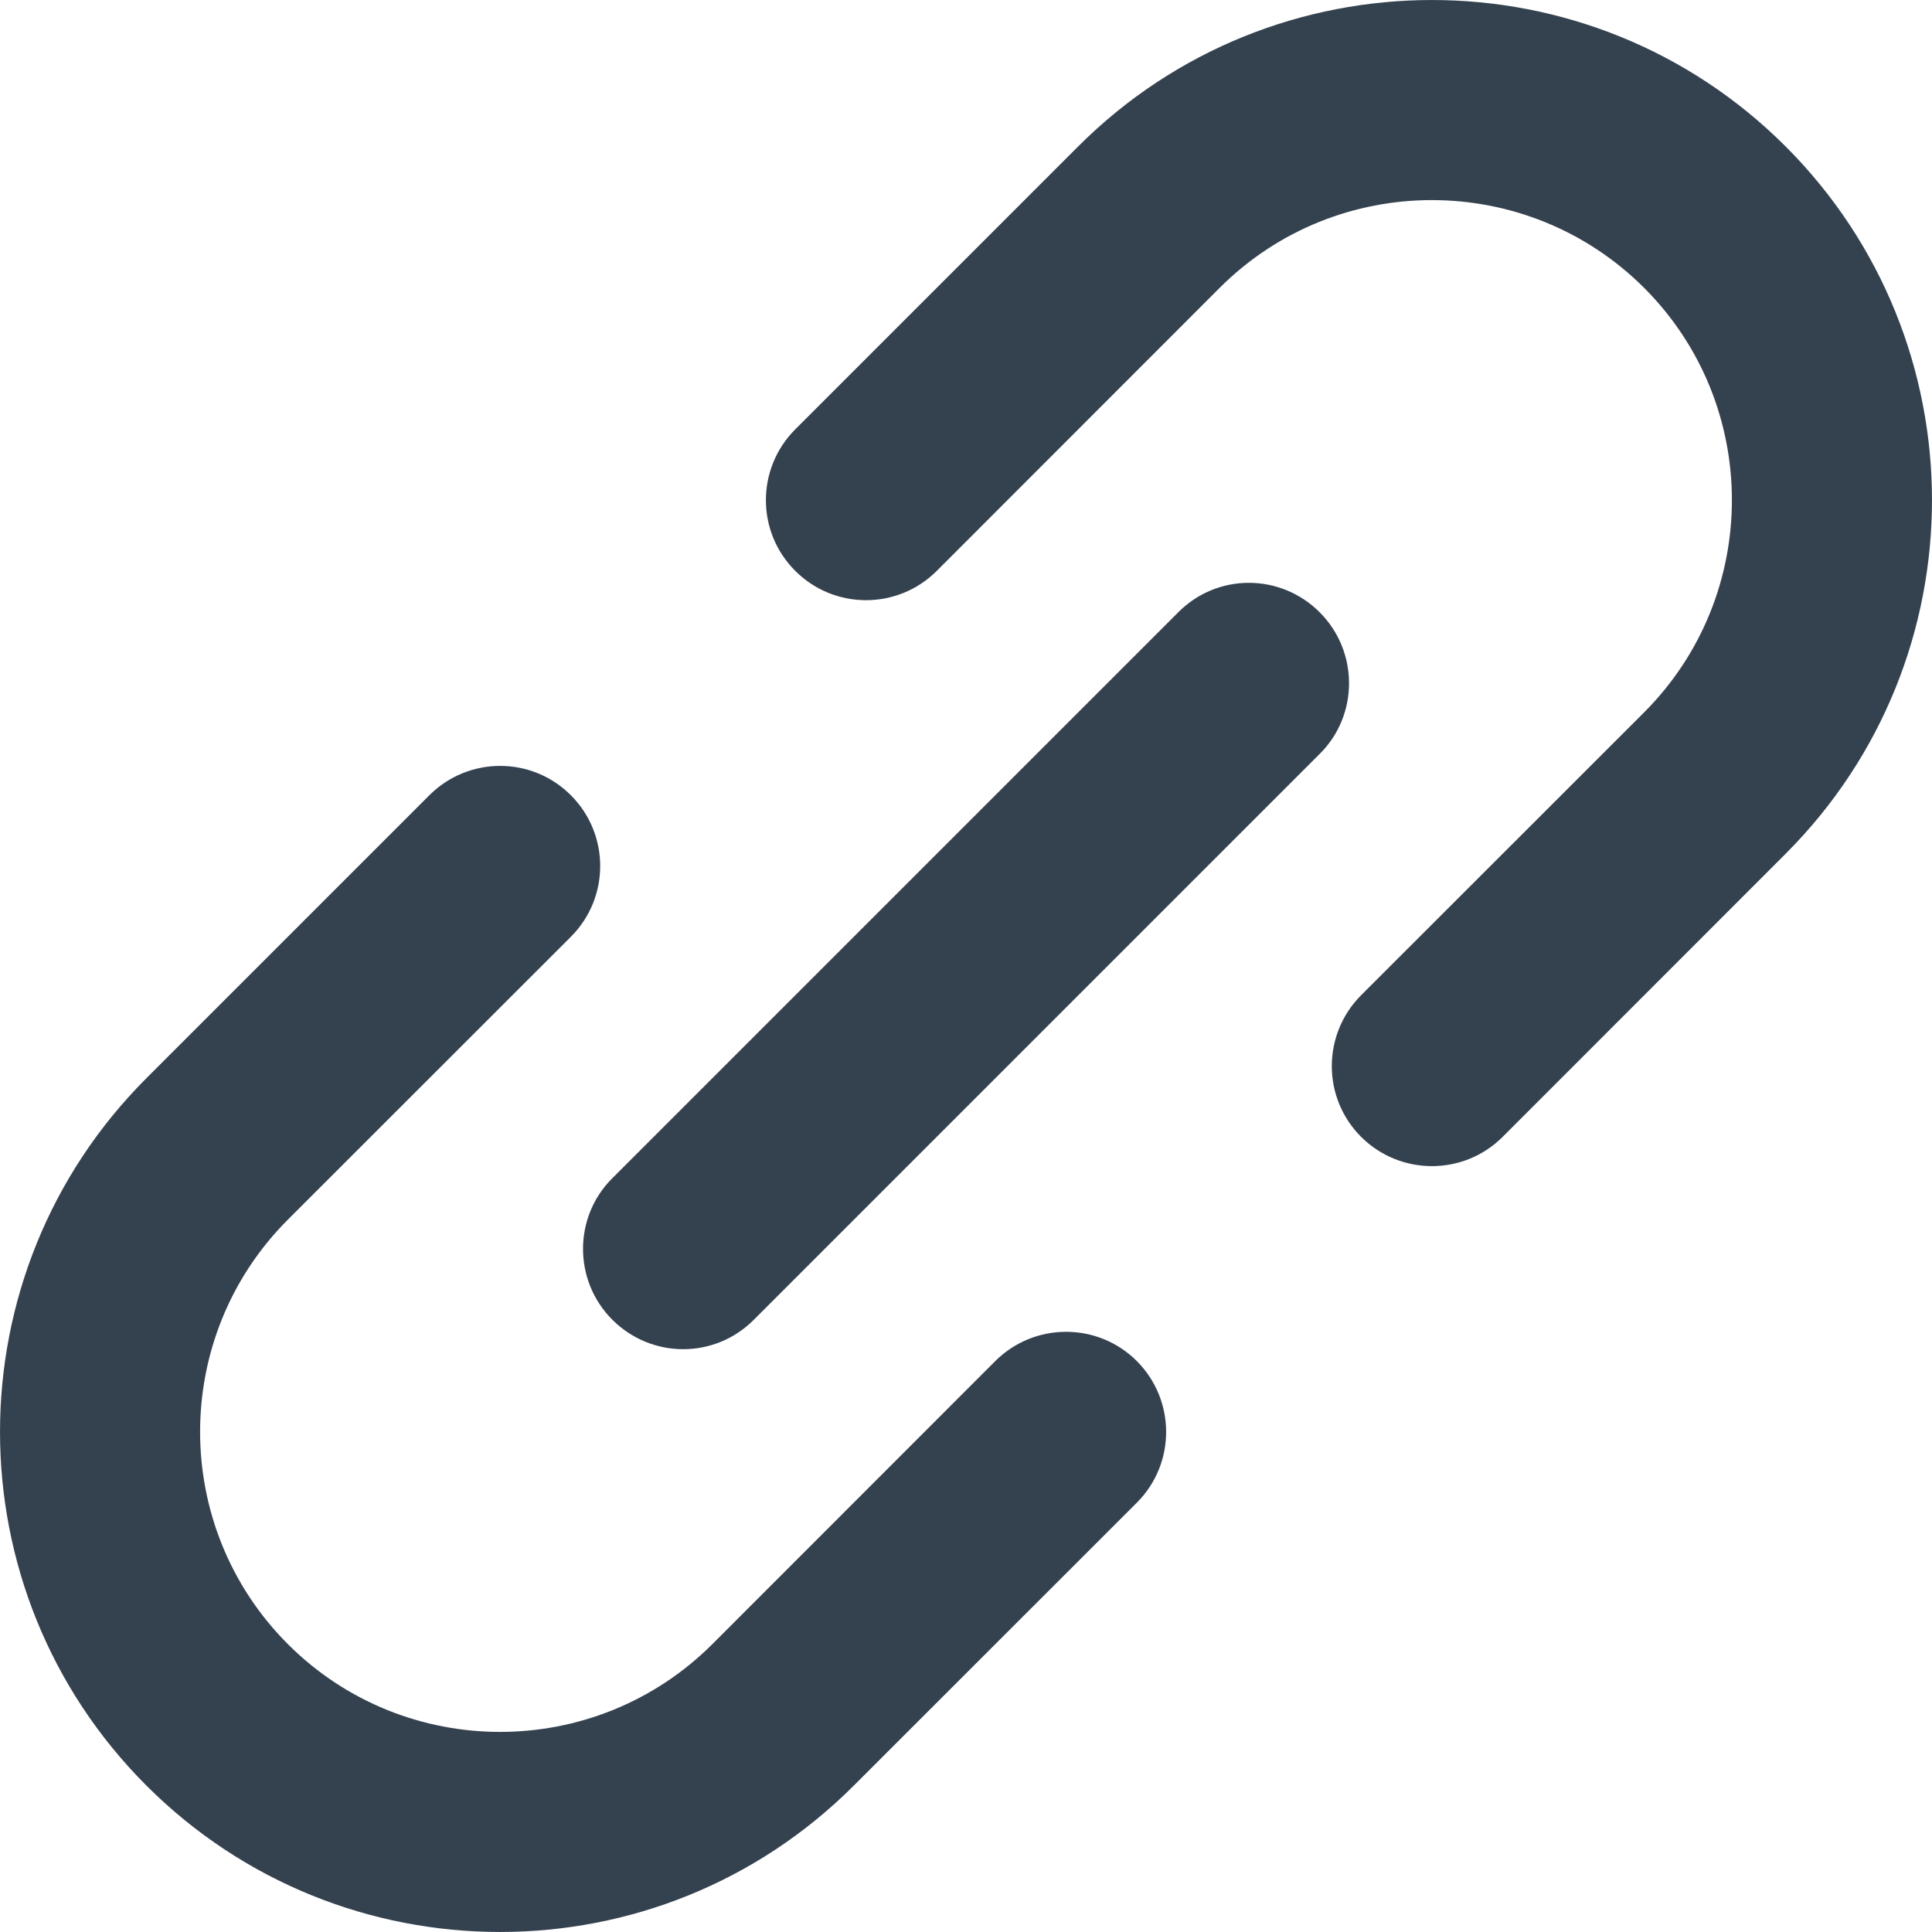
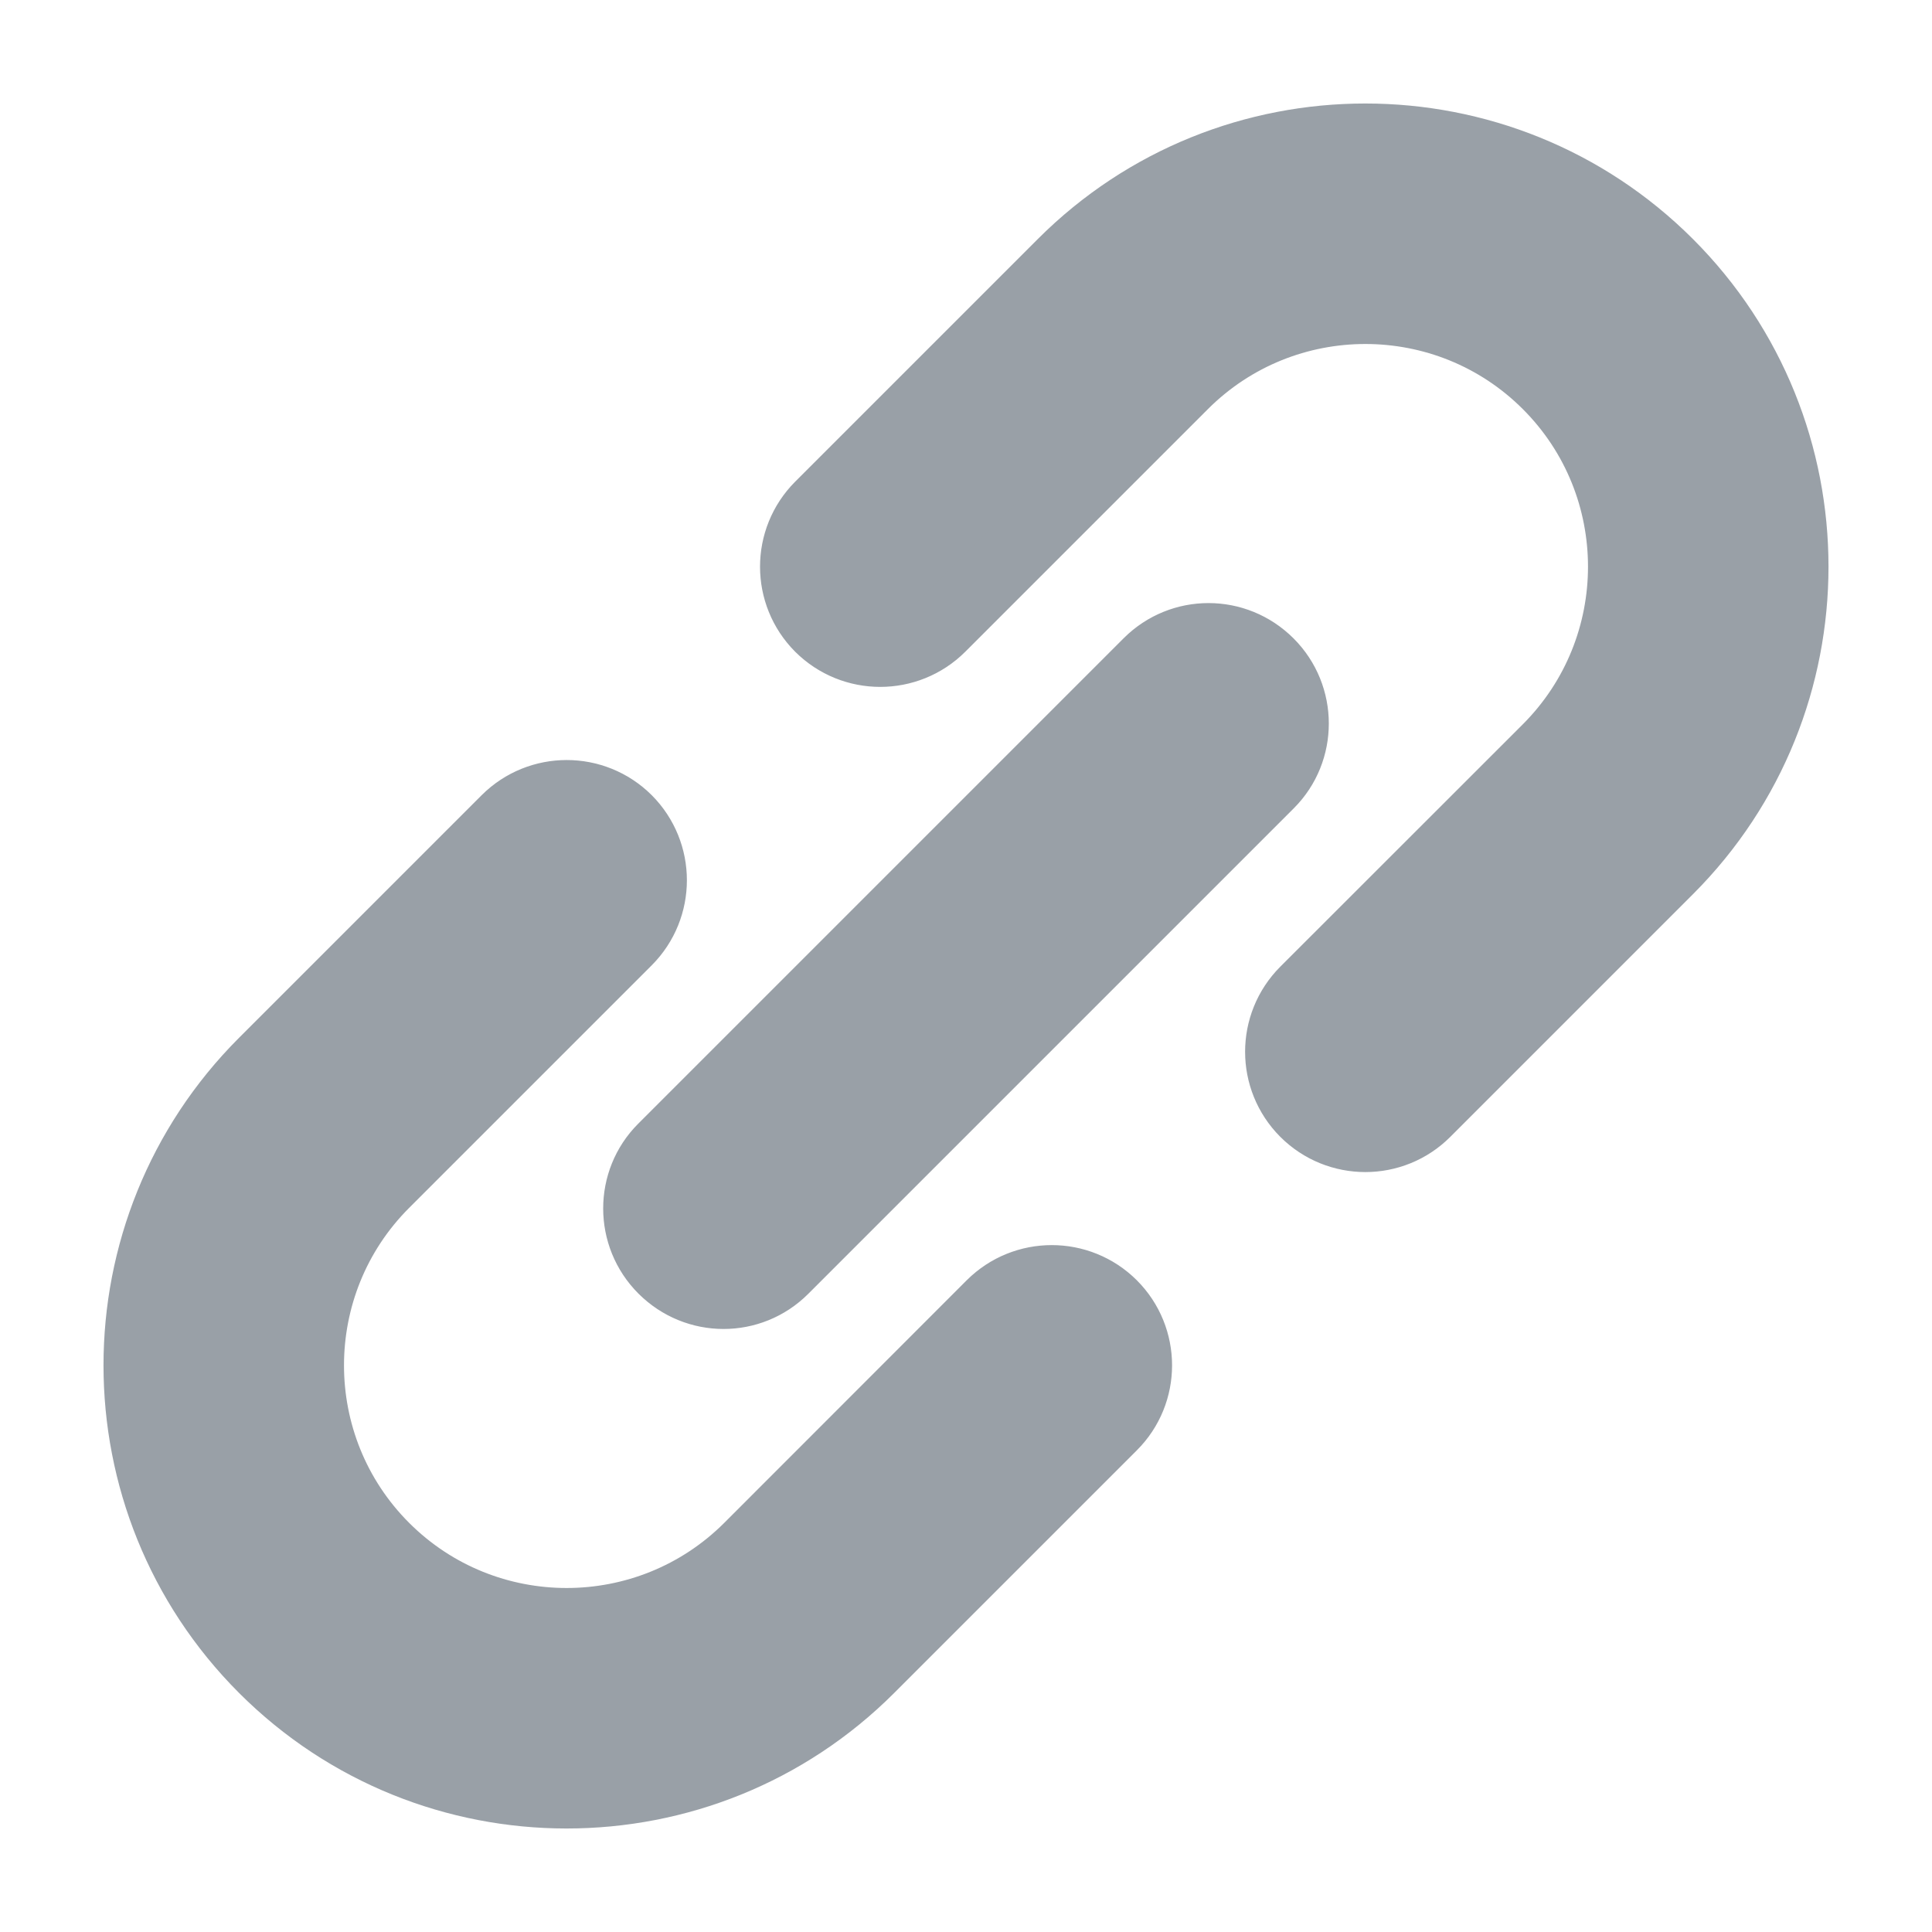
<svg xmlns="http://www.w3.org/2000/svg" width="14px" height="14px" viewBox="0 0 14 14" version="1.1">
-   <g id="Post-commenting" stroke="none" stroke-width="1" fill="none" fill-rule="evenodd">
-     <g id="Comment-action-updates" transform="translate(-881, -244)" fill="#34414F">
-       <path d="M890.563,248.437 C890.846,248.72 890.846,249.18 890.566,249.46 L886.46,253.566 C886.178,253.847 885.722,253.848 885.437,253.563 C885.154,253.28 885.155,252.82 885.435,252.54 L889.54,248.435 C889.822,248.153 890.278,248.152 890.563,248.437 Z M886.162,255.914 C885.313,256.762 883.934,256.762 883.086,255.914 C882.238,255.065 882.238,253.686 883.086,252.838 L885.137,250.788 C885.42,250.505 885.42,250.046 885.137,249.763 C884.854,249.479 884.395,249.479 884.111,249.763 L882.061,251.813 C880.647,253.227 880.646,255.524 882.061,256.939 C883.475,258.353 885.772,258.354 887.187,256.939 L889.238,254.889 C889.521,254.606 889.521,254.147 889.238,253.863 C888.955,253.58 888.496,253.58 888.212,253.863 L886.162,255.914 Z M893.939,250.187 C895.354,248.772 895.353,246.475 893.939,245.061 C892.524,243.646 890.227,243.647 888.813,245.061 L886.763,247.111 C886.479,247.395 886.479,247.854 886.763,248.137 C887.046,248.42 887.505,248.42 887.788,248.137 L889.838,246.086 C890.686,245.238 892.065,245.238 892.914,246.086 C893.762,246.934 893.762,248.313 892.914,249.162 L890.863,251.212 C890.58,251.496 890.58,251.955 890.863,252.238 C891.147,252.521 891.606,252.521 891.889,252.238 L893.939,250.187 Z" id="Combined-Shape" />
+   <g id="Expanded-post-view" stroke="none" stroke-width="1" fill="none" fill-rule="evenodd" opacity="0.5">
+     <g id="Expanded-post-(new-reply)" transform="translate(-578, -329)" fill="#34414F" stroke="#34414F" stroke-width="0.5">
+       <g id="Group-6-Copy" transform="translate(569, 329)">
+         <path d="M18.197,4.803 C18.44,5.046 18.439,5.44 18.199,5.68 L14.68,9.199 C14.438,9.441 14.047,9.441 13.803,9.197 C13.56,8.954 13.561,8.56 13.801,8.32 L17.32,4.801 C17.562,4.56 17.953,4.559 18.197,4.803 Z M14.425,11.212 C13.697,11.939 12.515,11.939 11.788,11.212 C11.061,10.485 11.061,9.303 11.788,8.576 L13.546,6.818 C13.788,6.575 13.788,6.182 13.546,5.939 C13.303,5.697 12.91,5.697 12.667,5.939 L10.909,7.697 C9.697,8.909 9.697,10.878 10.909,12.091 C12.121,13.303 14.091,13.303 15.303,12.091 L17.061,10.333 C17.304,10.091 17.304,9.697 17.061,9.454 C16.818,9.212 16.425,9.212 16.182,9.454 L14.425,11.212 Z M21.091,6.303 C22.303,5.091 22.303,3.121 21.091,1.909 C19.878,0.697 17.909,0.697 16.697,1.909 L14.939,3.667 C14.697,3.91 14.697,4.303 14.939,4.546 C15.182,4.788 15.575,4.788 15.818,4.546 L17.576,2.788 C18.303,2.061 19.485,2.061 20.212,2.788 C20.939,3.515 20.939,4.697 20.212,5.425 L18.454,7.182 C18.212,7.425 18.212,7.818 18.454,8.061 C18.697,8.304 19.091,8.304 19.333,8.061 L21.091,6.303 Z" id="Combined-Shape" />
+       </g>
    </g>
  </g>
</svg>
